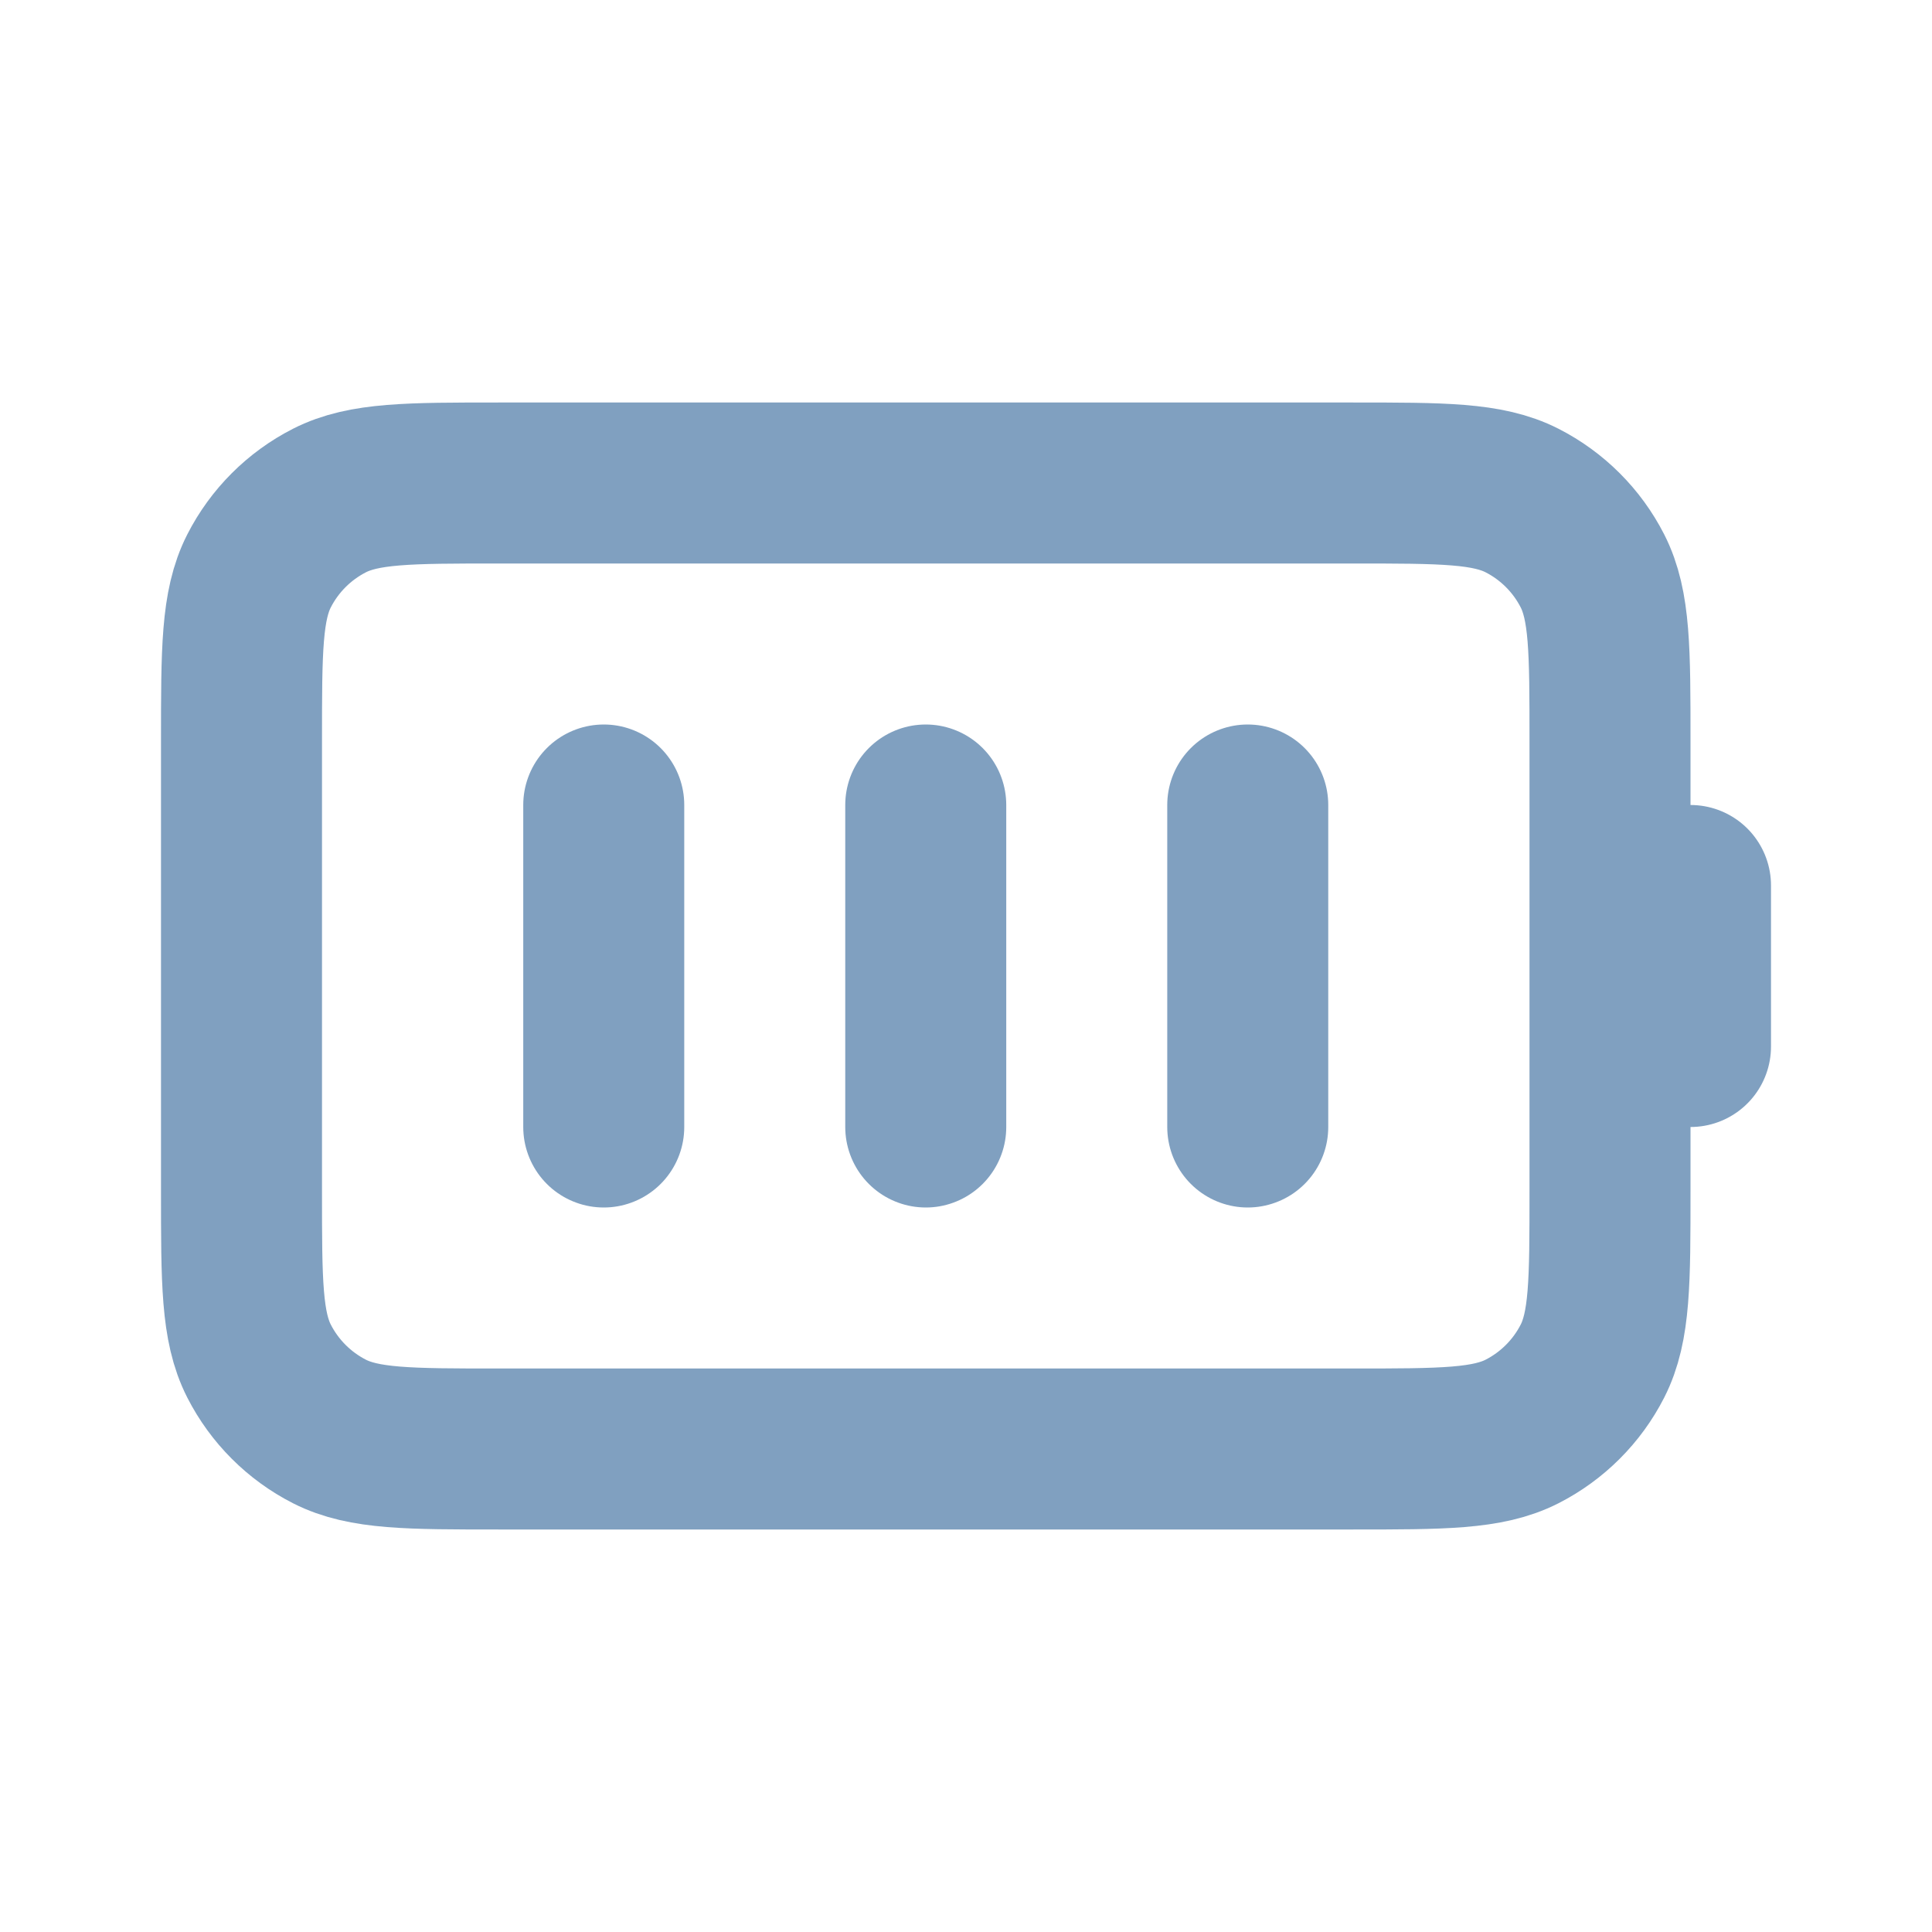
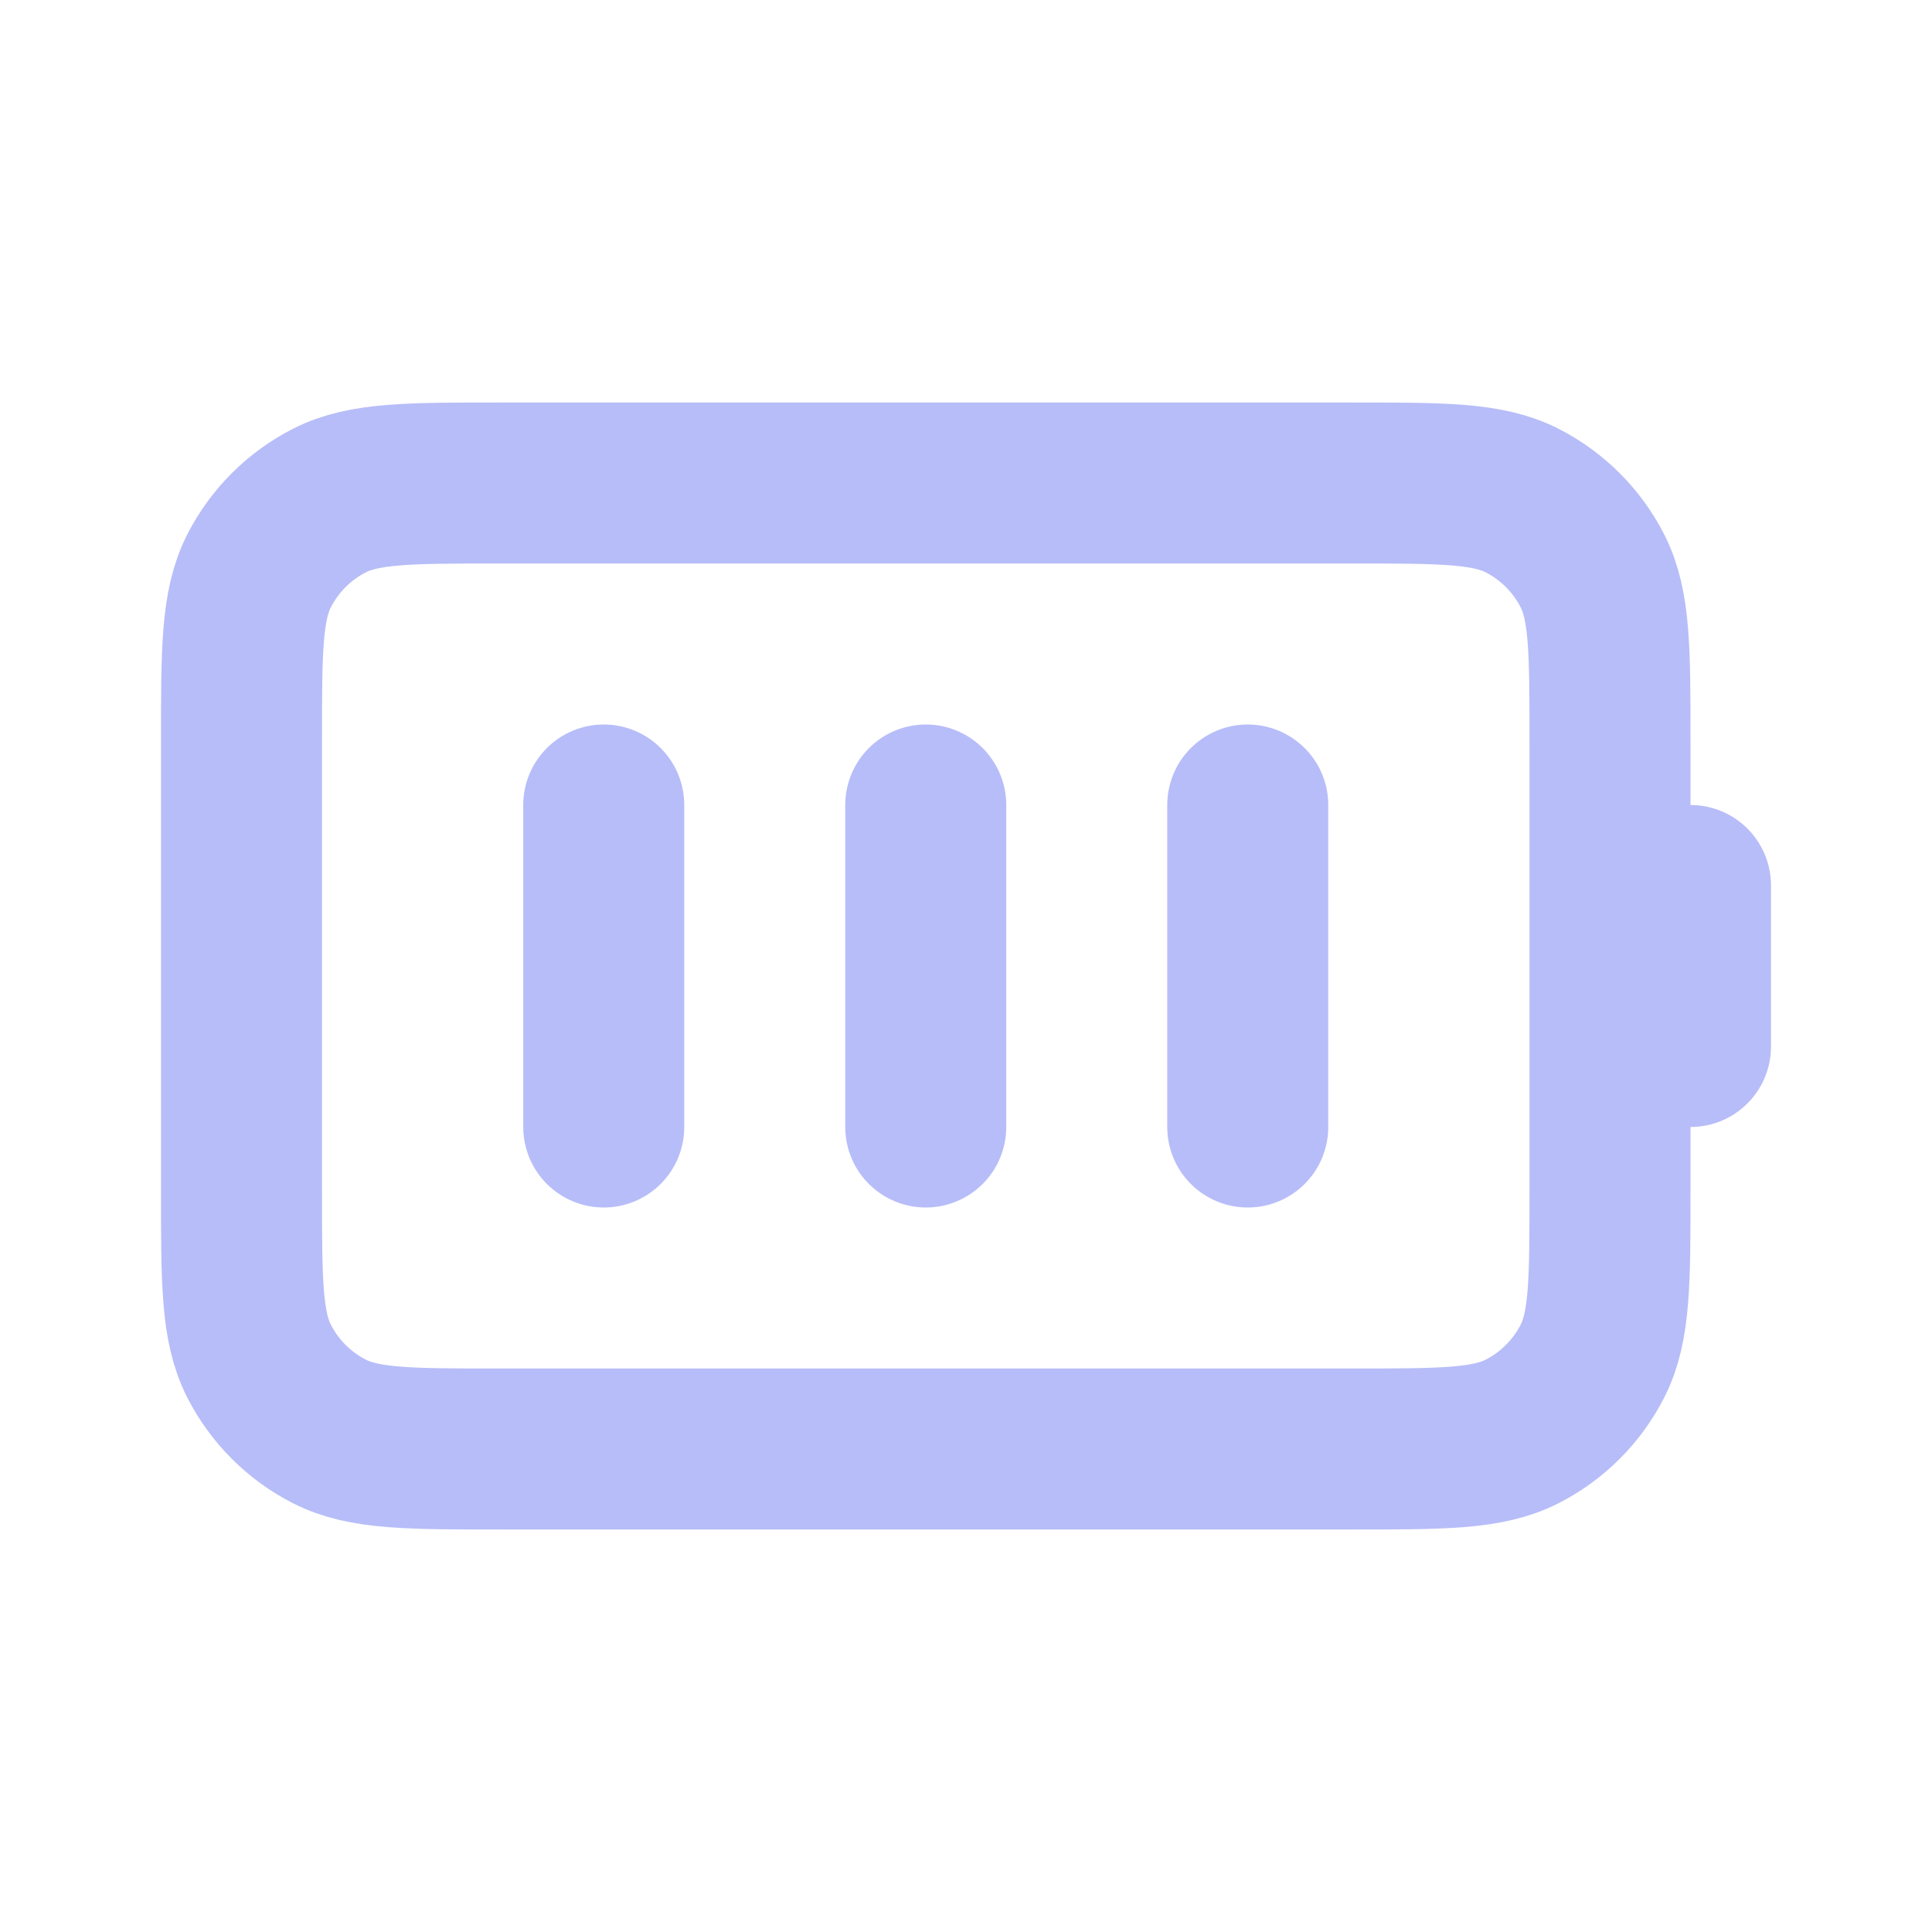
<svg xmlns="http://www.w3.org/2000/svg" width="20px" height="20px" viewBox="0 0 24 24" fill="none">
  <g id="SVGRepo_bgCarrier" stroke-width="0" />
  <g id="SVGRepo_tracerCarrier" stroke-linecap="round" stroke-linejoin="round" />
  <g id="SVGRepo_iconCarrier">
-     <path d="M7.5 10V14M11.5 10V14M15.5 10V14M21 13V11M6.2 18H16.8C17.92 18 18.48 18 18.908 17.782C19.284 17.59 19.59 17.284 19.782 16.908C20 16.48 20 15.92 20 14.8V9.2C20 8.08 20 7.52 19.782 7.092C19.59 6.716 19.284 6.41 18.908 6.218C18.48 6 17.92 6 16.8 6H6.2C5.08 6 4.52 6 4.092 6.218C3.716 6.41 3.41 6.716 3.218 7.092C3 7.52 3 8.08 3 9.2V14.8C3 15.92 3 16.48 3.218 16.908C3.41 17.284 3.716 17.59 4.092 17.782C4.52 18 5.08 18 6.2 18Z" stroke="#80a0c0" stroke-width="2" stroke-linecap="round" stroke-linejoin="round" />
+     <path d="M7.5 10V14M11.5 10V14M15.5 10V14M21 13V11M6.2 18H16.8C17.92 18 18.48 18 18.908 17.782C19.284 17.59 19.59 17.284 19.782 16.908C20 16.48 20 15.92 20 14.8V9.2C20 8.08 20 7.52 19.782 7.092C19.59 6.716 19.284 6.41 18.908 6.218C18.48 6 17.92 6 16.8 6H6.2C5.08 6 4.52 6 4.092 6.218C3.716 6.41 3.41 6.716 3.218 7.092C3 7.52 3 8.08 3 9.2V14.8C3 15.92 3 16.48 3.218 16.908C3.41 17.284 3.716 17.59 4.092 17.782C4.52 18 5.08 18 6.2 18Z" stroke="#b7bdf8" stroke-width="2" stroke-linecap="round" stroke-linejoin="round" />
  </g>
</svg>
